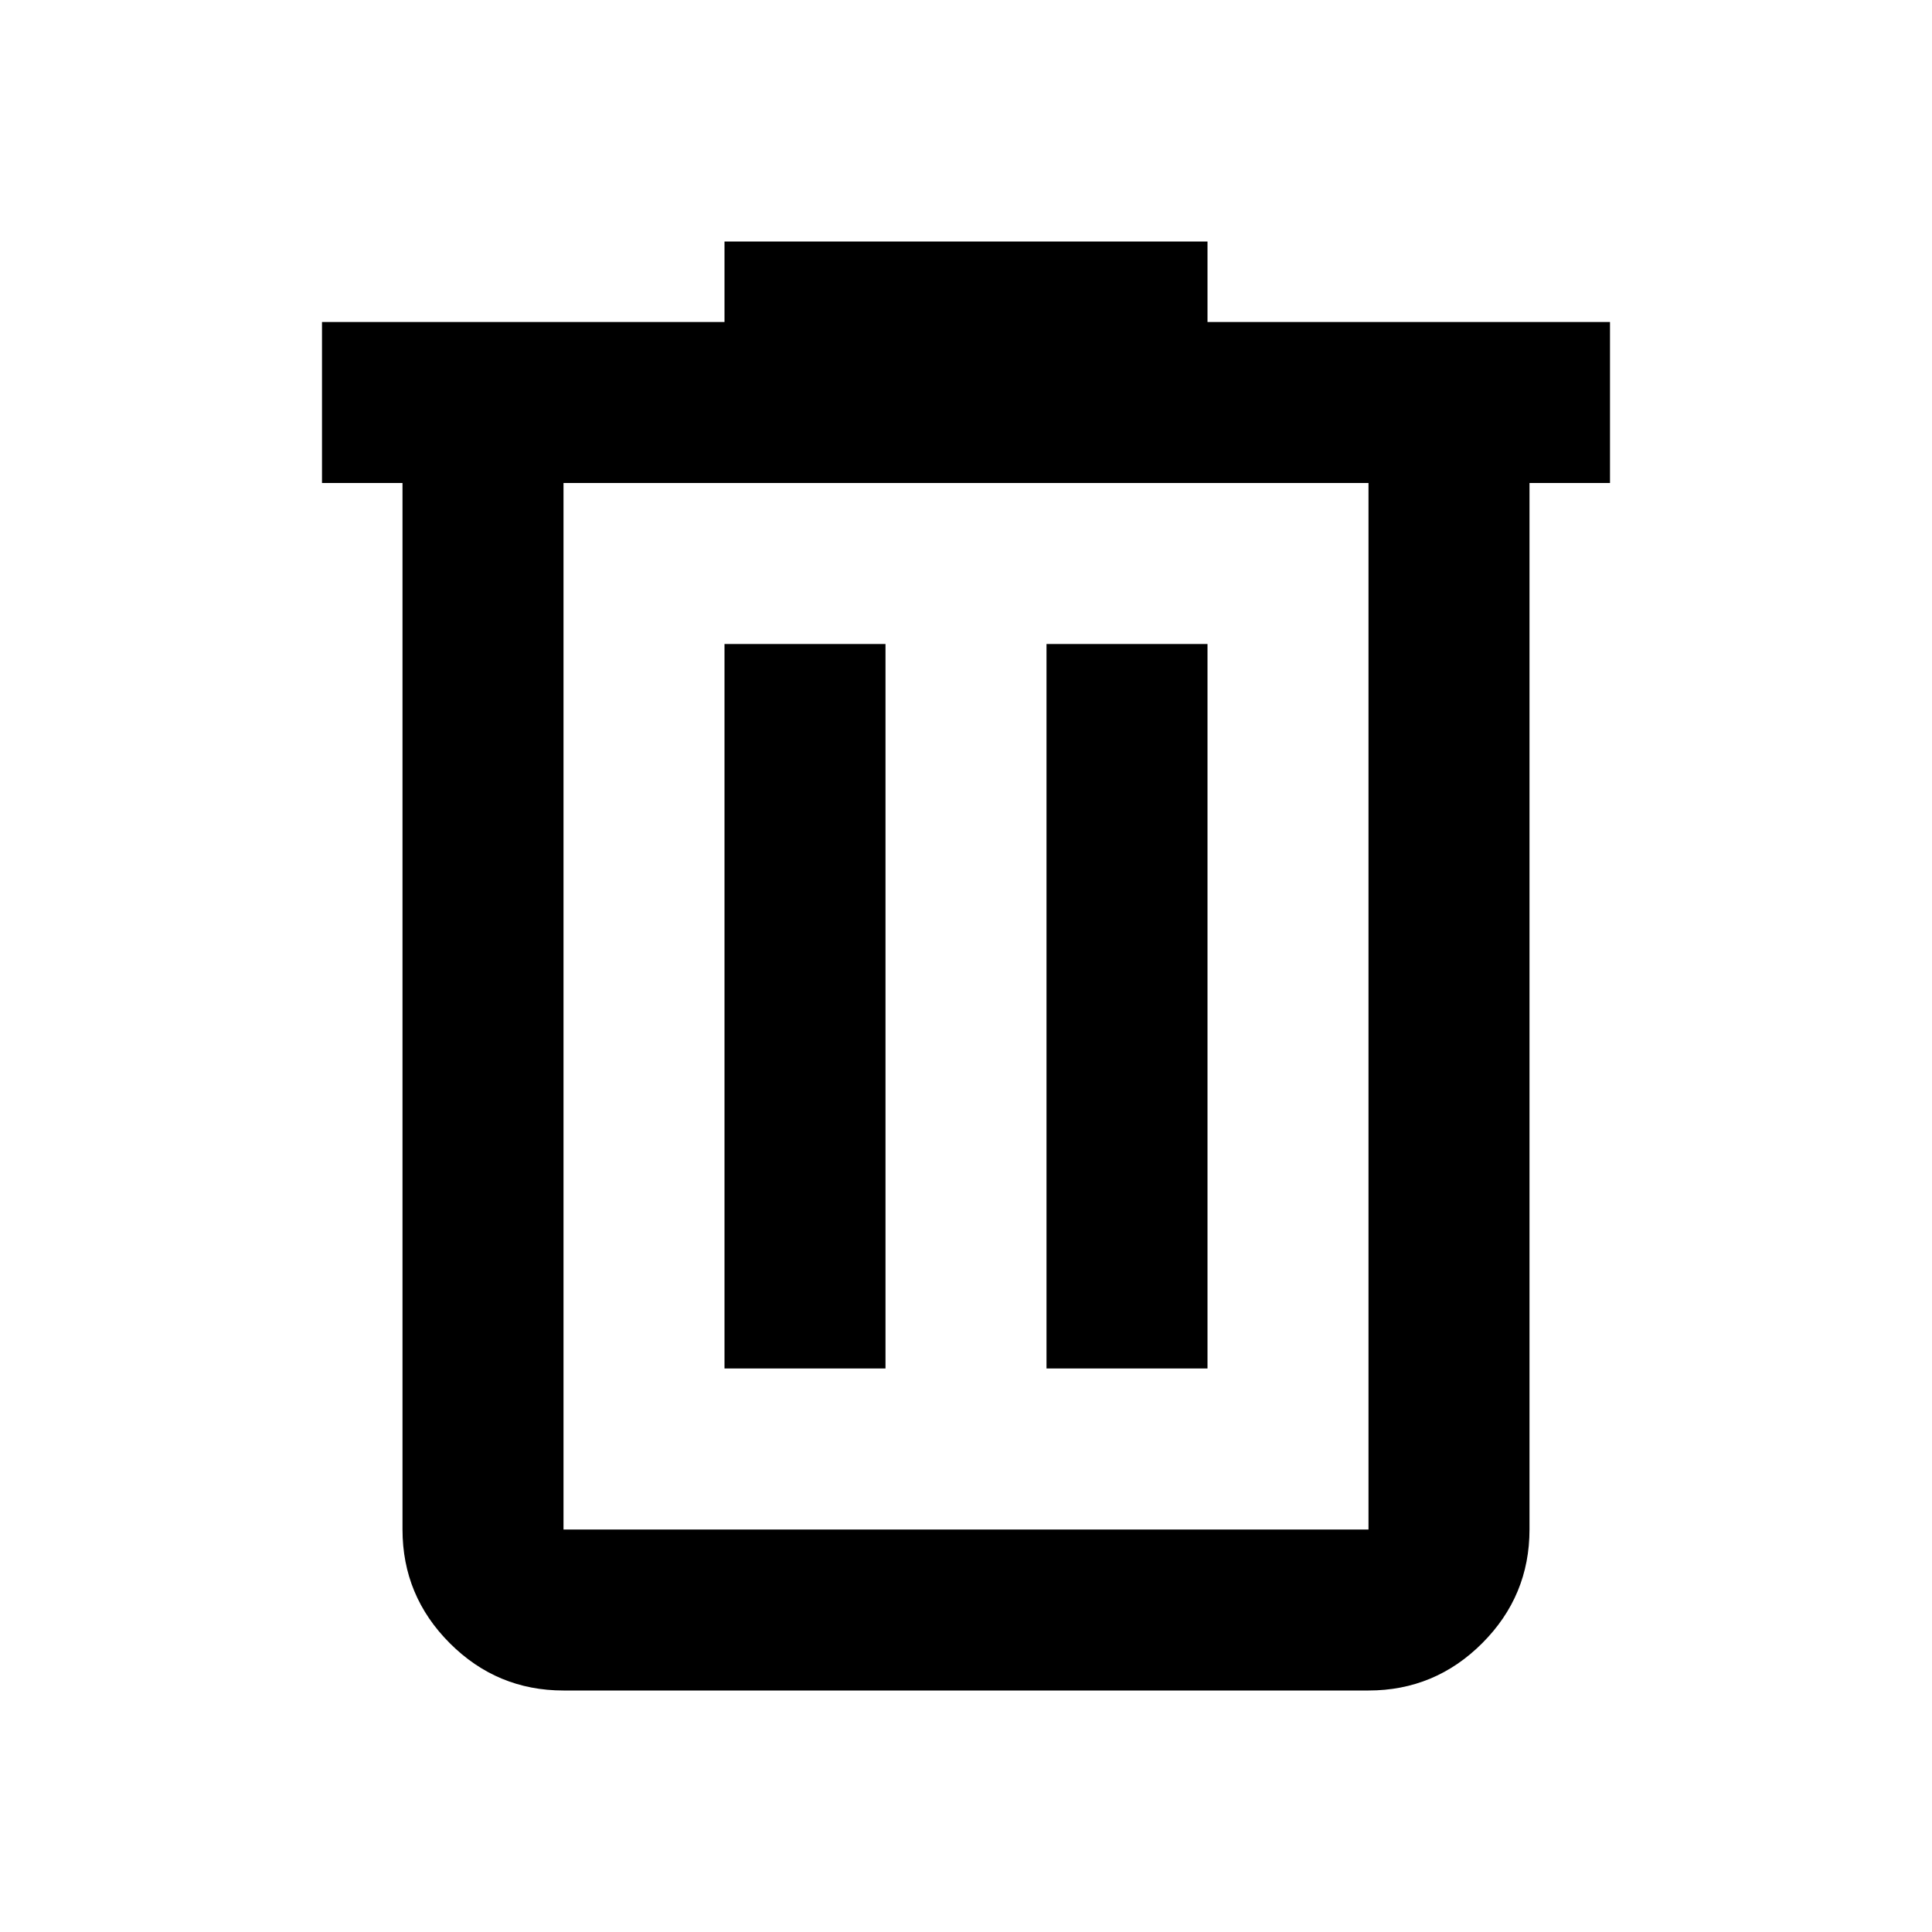
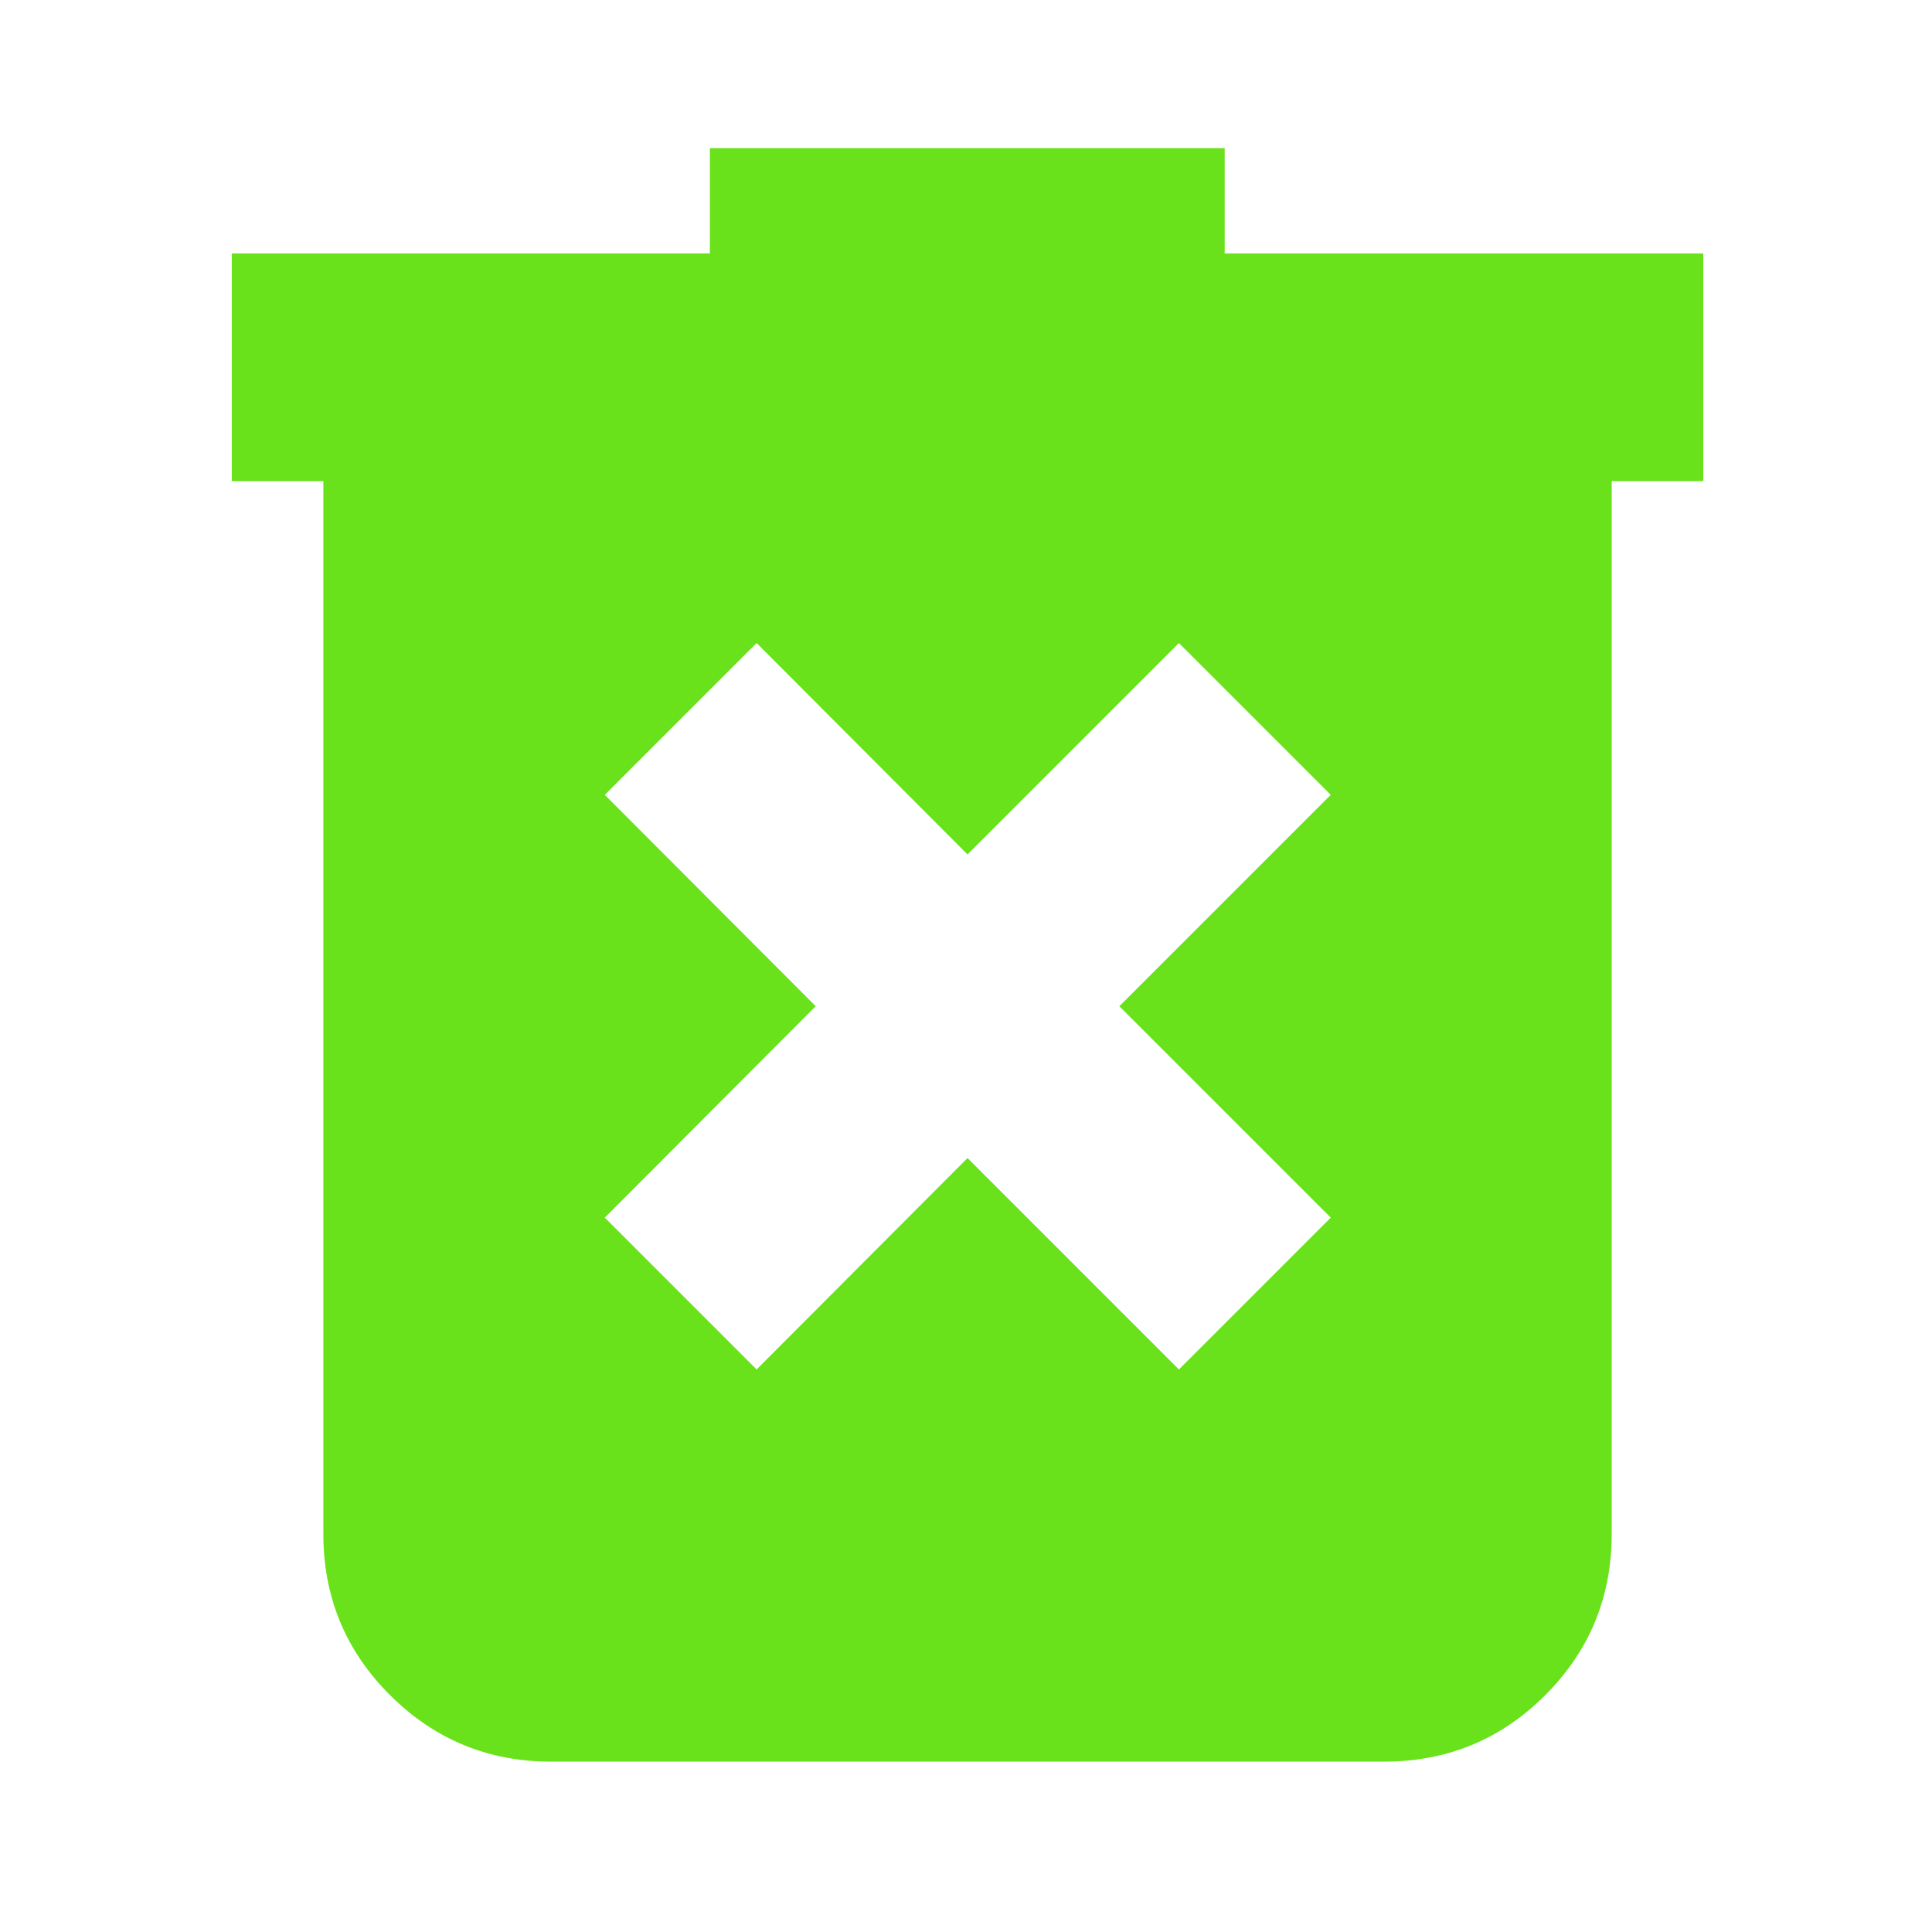
- <svg xmlns="http://www.w3.org/2000/svg" height="24" viewBox="0 -960 960 960" width="24">
-   <path d="M280-120q-33 0-56.5-23.5T200-200v-520h-40v-80h200v-40h240v40h200v80h-40v520q0 33-23.5 56.5T680-120H280Zm400-600H280v520h400v-520ZM360-280h80v-360h-80v360Zm160 0h80v-360h-80v360ZM280-720v520-520Z" />
+ <svg xmlns="http://www.w3.org/2000/svg" height="24px" viewBox="0 -960 960 960" width="24px" fill="#69E21B">
+   <path d="m375.96-279.52 104.8-105.05L585.8-279.52l75.44-75.44L556.2-460l105.04-105.04-75.44-75.44-105.04 105.05-104.8-105.05-75.44 75.44L405.33-460 300.52-354.96l75.44 75.44ZM273.85-84.65q-46.87 0-80.02-33.03-33.16-33.04-33.16-80.15v-523.06h-45.5v-113.18h237.57v-52.3h255.8v52.3h237.81v113.18h-45.5v523.06q0 47.11-33.03 80.15-33.04 33.03-80.15 33.03H273.85Z" />
</svg>
